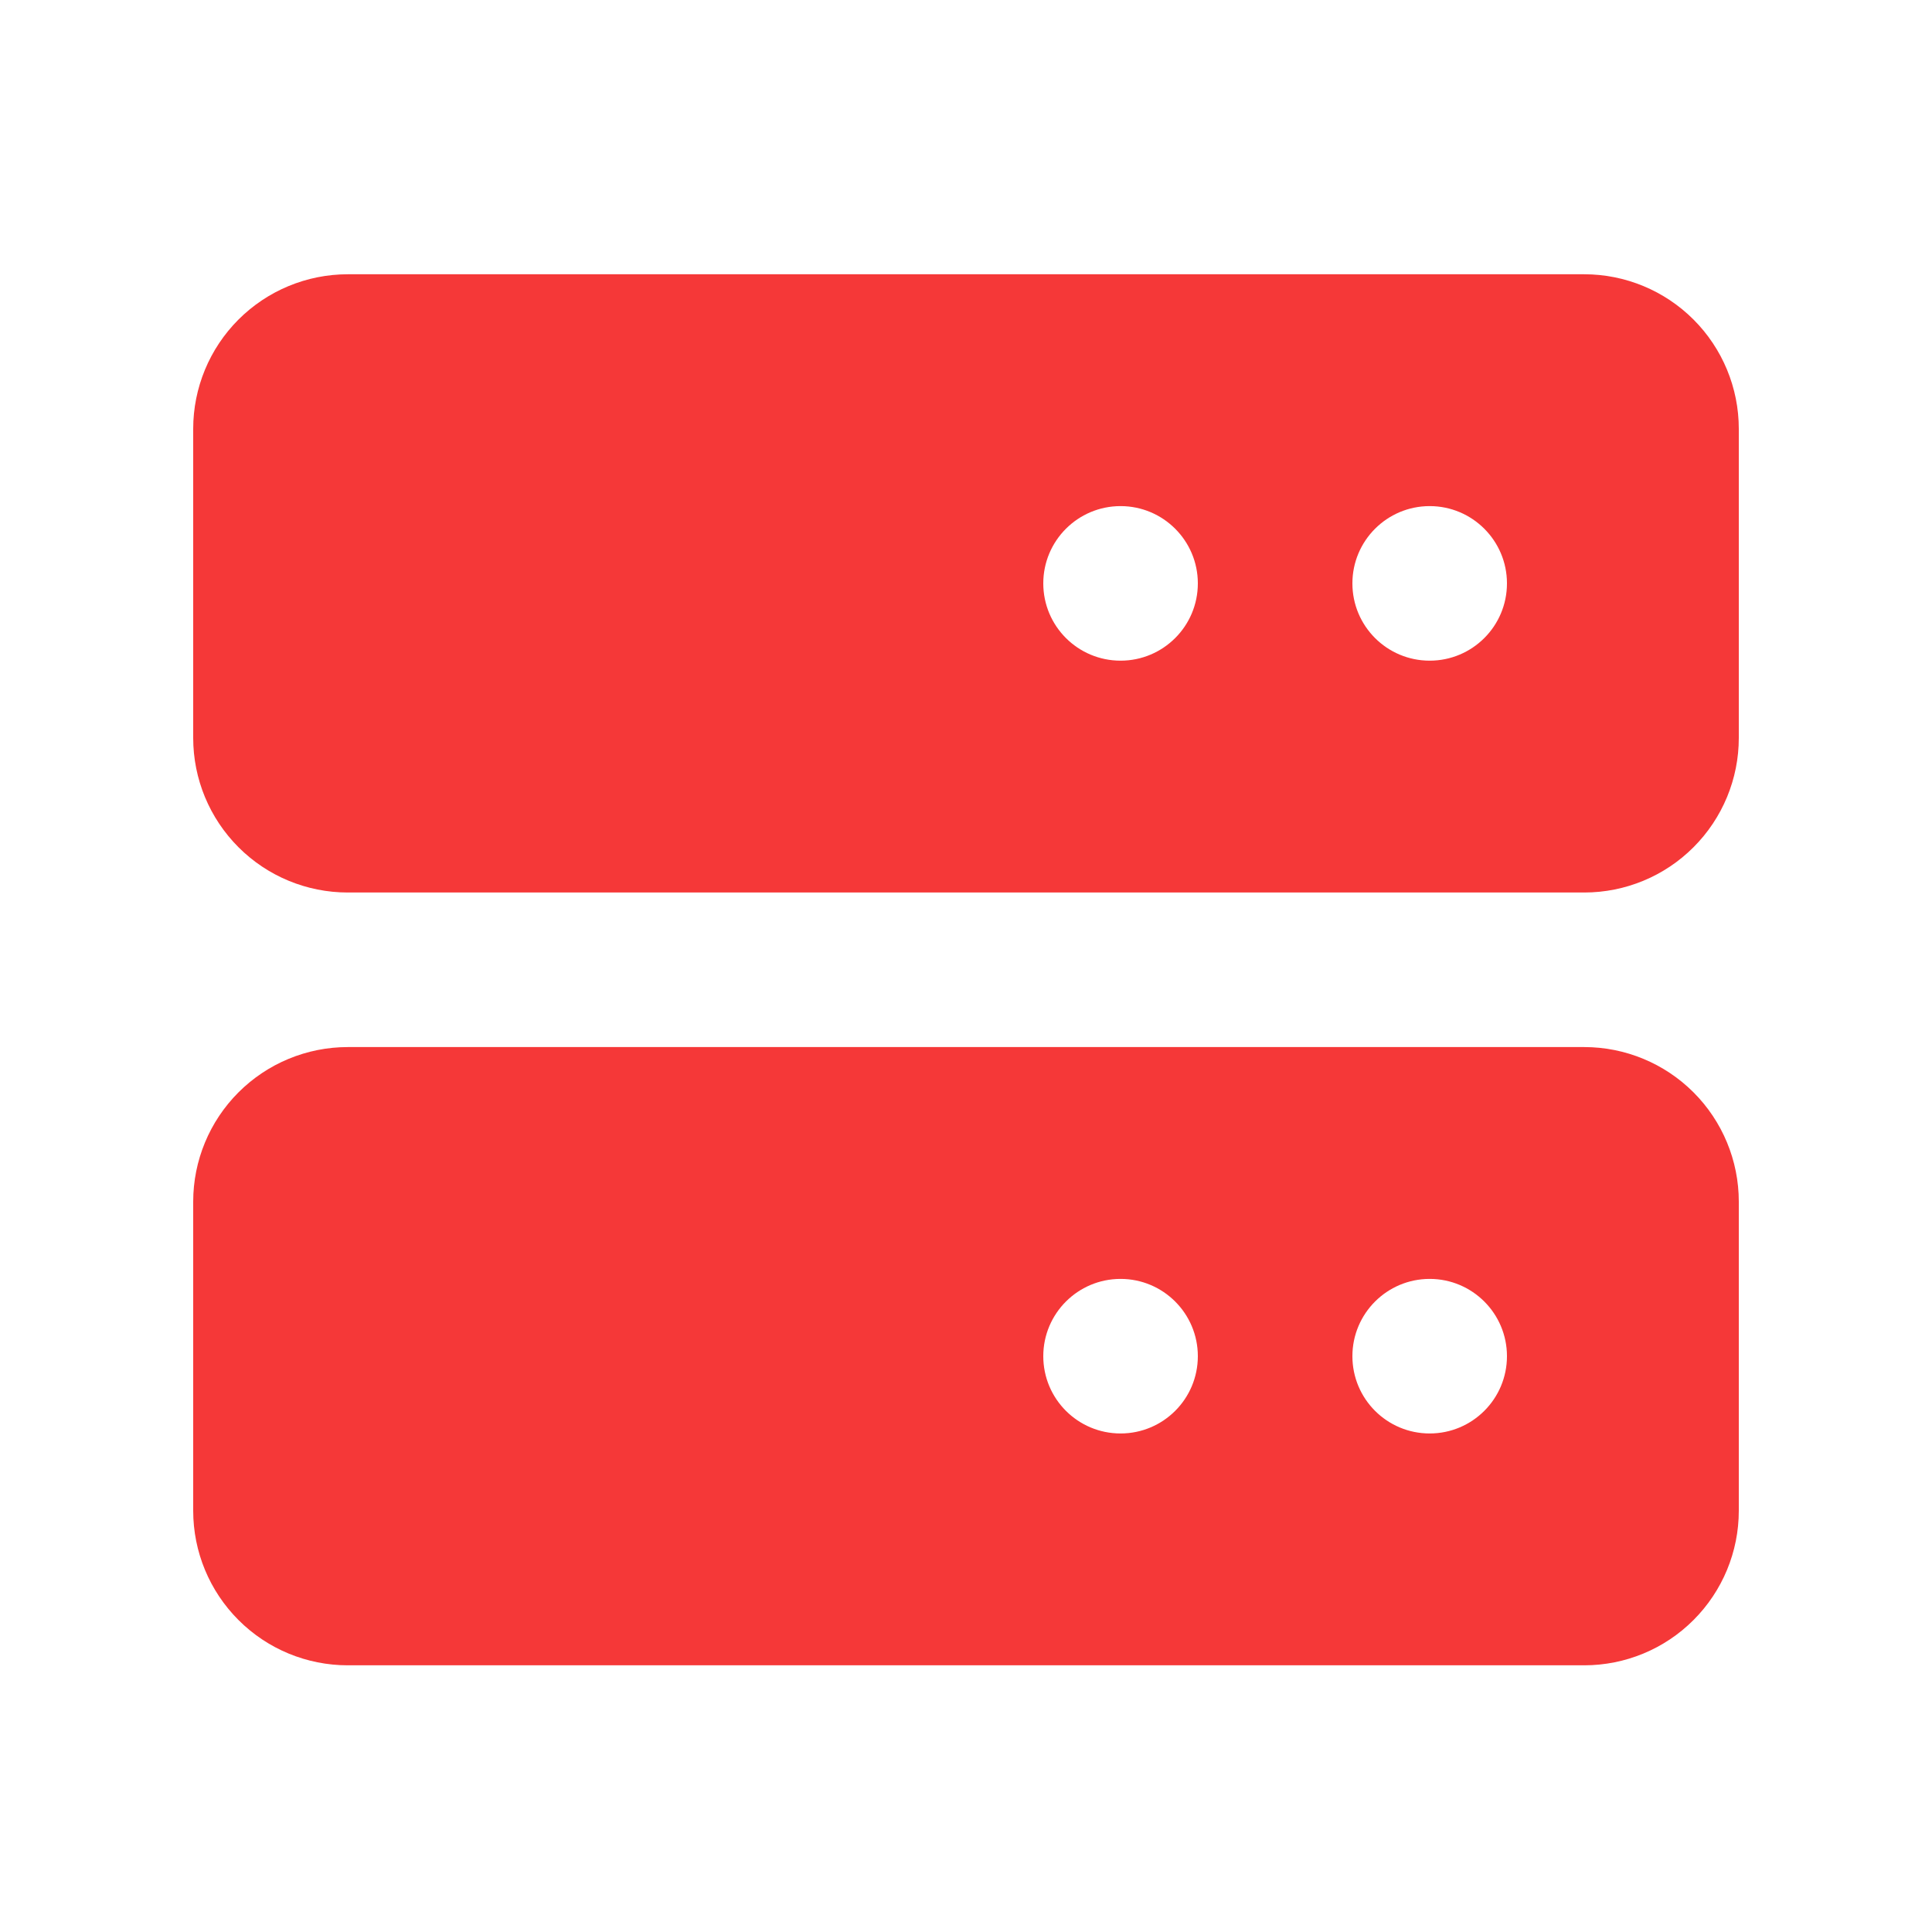
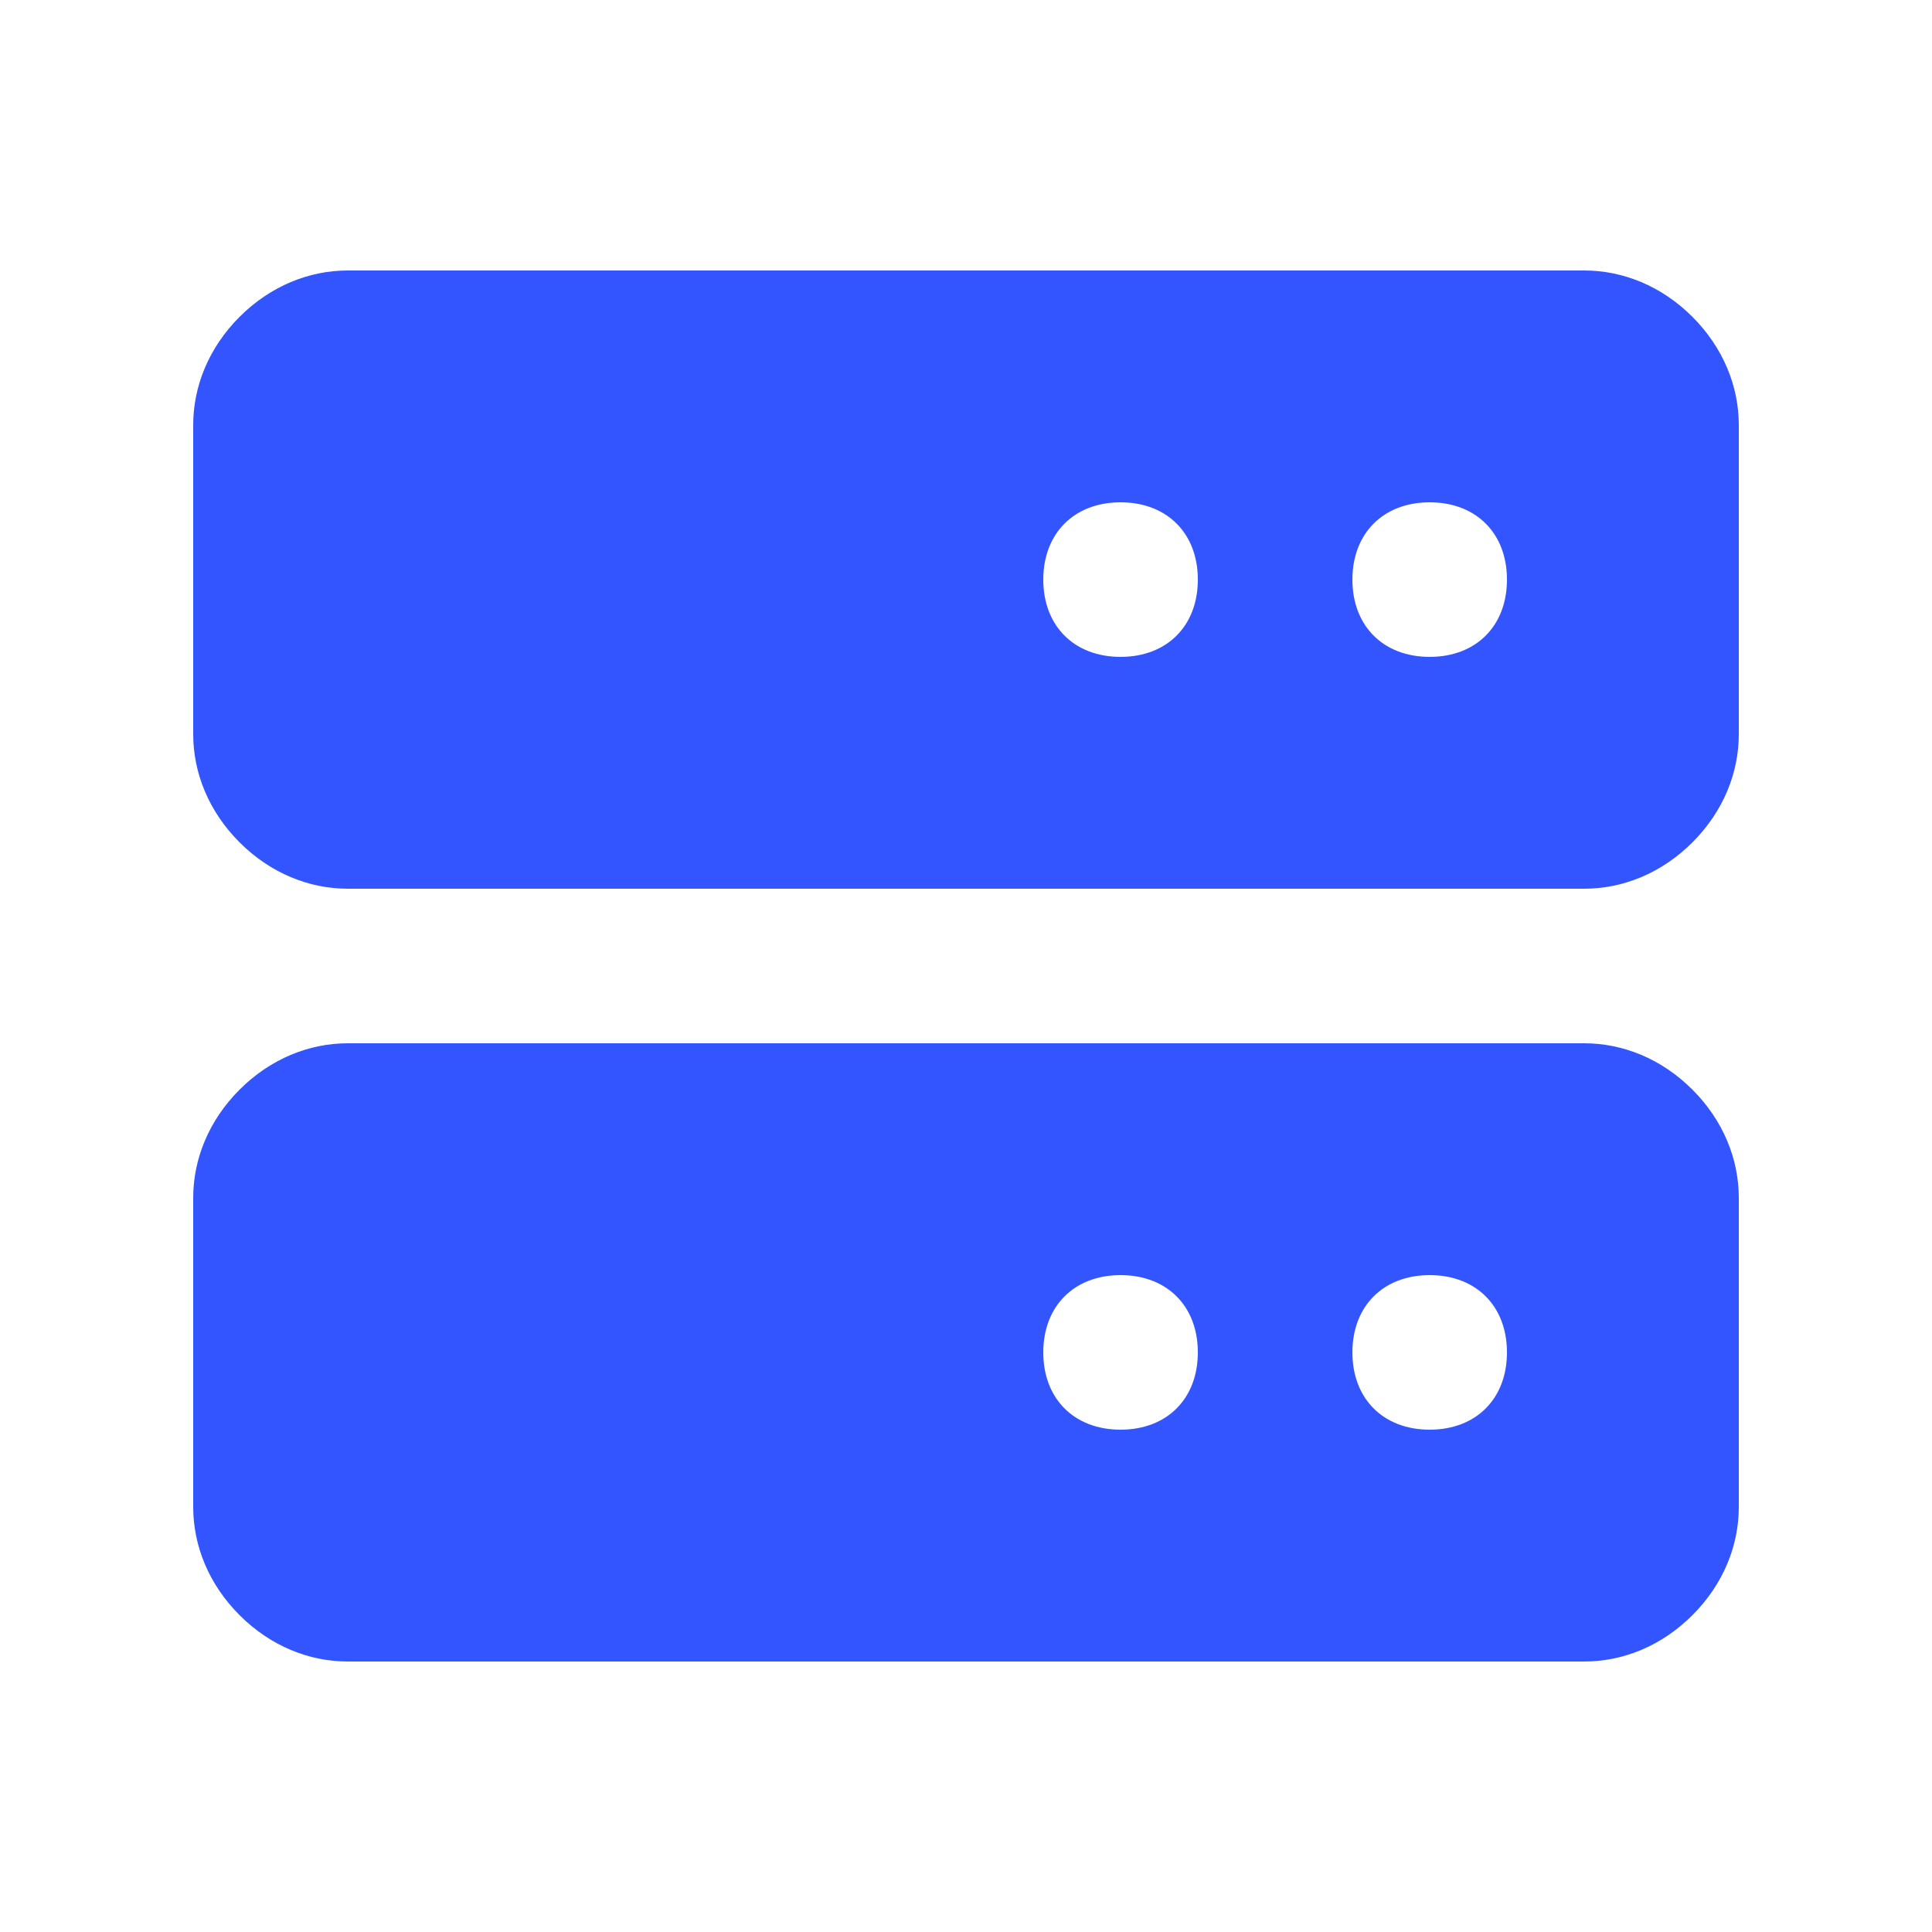
- <svg xmlns="http://www.w3.org/2000/svg" width="25" height="25" viewBox="0 0 25 25" fill="none">
-   <path d="M20.5 3.549H4.5C3.97 3.549 3.461 3.76 3.086 4.135C2.711 4.51 2.5 5.019 2.5 5.549V9.549C2.5 10.08 2.711 10.588 3.086 10.963C3.461 11.339 3.97 11.549 4.5 11.549H20.5C21.03 11.549 21.539 11.339 21.914 10.963C22.289 10.588 22.5 10.08 22.5 9.549V5.549C22.5 5.019 22.289 4.51 21.914 4.135C21.539 3.76 21.03 3.549 20.5 3.549ZM15.5 7.549C15.5 8.102 15.052 8.549 14.5 8.549C13.948 8.549 13.5 8.102 13.5 7.549C13.5 6.997 13.948 6.549 14.5 6.549C15.052 6.549 15.5 6.997 15.5 7.549ZM19.5 7.549C19.5 8.102 19.052 8.549 18.5 8.549C17.948 8.549 17.5 8.102 17.5 7.549C17.5 6.997 17.948 6.549 18.5 6.549C19.052 6.549 19.5 6.997 19.5 7.549ZM20.5 13.549H4.5C3.97 13.549 3.461 13.76 3.086 14.135C2.711 14.51 2.5 15.019 2.5 15.549V19.549C2.5 20.08 2.711 20.588 3.086 20.963C3.461 21.339 3.97 21.549 4.5 21.549H20.5C21.03 21.549 21.539 21.339 21.914 20.963C22.289 20.588 22.5 20.08 22.5 19.549V15.549C22.5 15.019 22.289 14.51 21.914 14.135C21.539 13.76 21.03 13.549 20.5 13.549ZM15.5 17.549C15.5 18.102 15.052 18.549 14.5 18.549C13.948 18.549 13.5 18.102 13.5 17.549C13.5 16.997 13.948 16.549 14.5 16.549C15.052 16.549 15.5 16.997 15.5 17.549ZM19.5 17.549C19.5 18.102 19.052 18.549 18.5 18.549C17.948 18.549 17.5 18.102 17.5 17.549C17.5 16.997 17.948 16.549 18.5 16.549C19.052 16.549 19.5 16.997 19.5 17.549Z" fill="#F53838" />
+ <svg xmlns="http://www.w3.org/2000/svg" version="1.1" viewBox="0 0 25 25">
+   <defs>
+     <style>
+       .cls-1 {
+         fill: #35f;
+       }
+     </style>
+   </defs>
+   <g>
+     <g id="Layer_1">
+       <path class="cls-1" d="M20.5,3.5H4.5c-.5,0-1,.2-1.4.6-.4.4-.6.9-.6,1.4v4c0,.5.2,1,.6,1.4.4.4.9.6,1.4.6h16c.5,0,1-.2,1.4-.6.4-.4.6-.9.6-1.4v-4c0-.5-.2-1-.6-1.4-.4-.4-.9-.6-1.4-.6ZM15.5,7.5c0,.6-.4,1-1,1s-1-.4-1-1,.4-1,1-1,1,.4,1,1ZM19.5,7.5c0,.6-.4,1-1,1s-1-.4-1-1,.4-1,1-1,1,.4,1,1ZM20.5,13.5H4.5c-.5,0-1,.2-1.4.6-.4.4-.6.9-.6,1.4v4c0,.5.2,1,.6,1.4.4.4.9.6,1.4.6h16c.5,0,1-.2,1.4-.6.4-.4.6-.9.6-1.4v-4c0-.5-.2-1-.6-1.4-.4-.4-.9-.6-1.4-.6ZM15.5,17.5c0,.6-.4,1-1,1s-1-.4-1-1,.4-1,1-1,1,.4,1,1ZM19.5,17.5c0,.6-.4,1-1,1s-1-.4-1-1,.4-1,1-1,1,.4,1,1Z" />
+     </g>
+   </g>
</svg>
